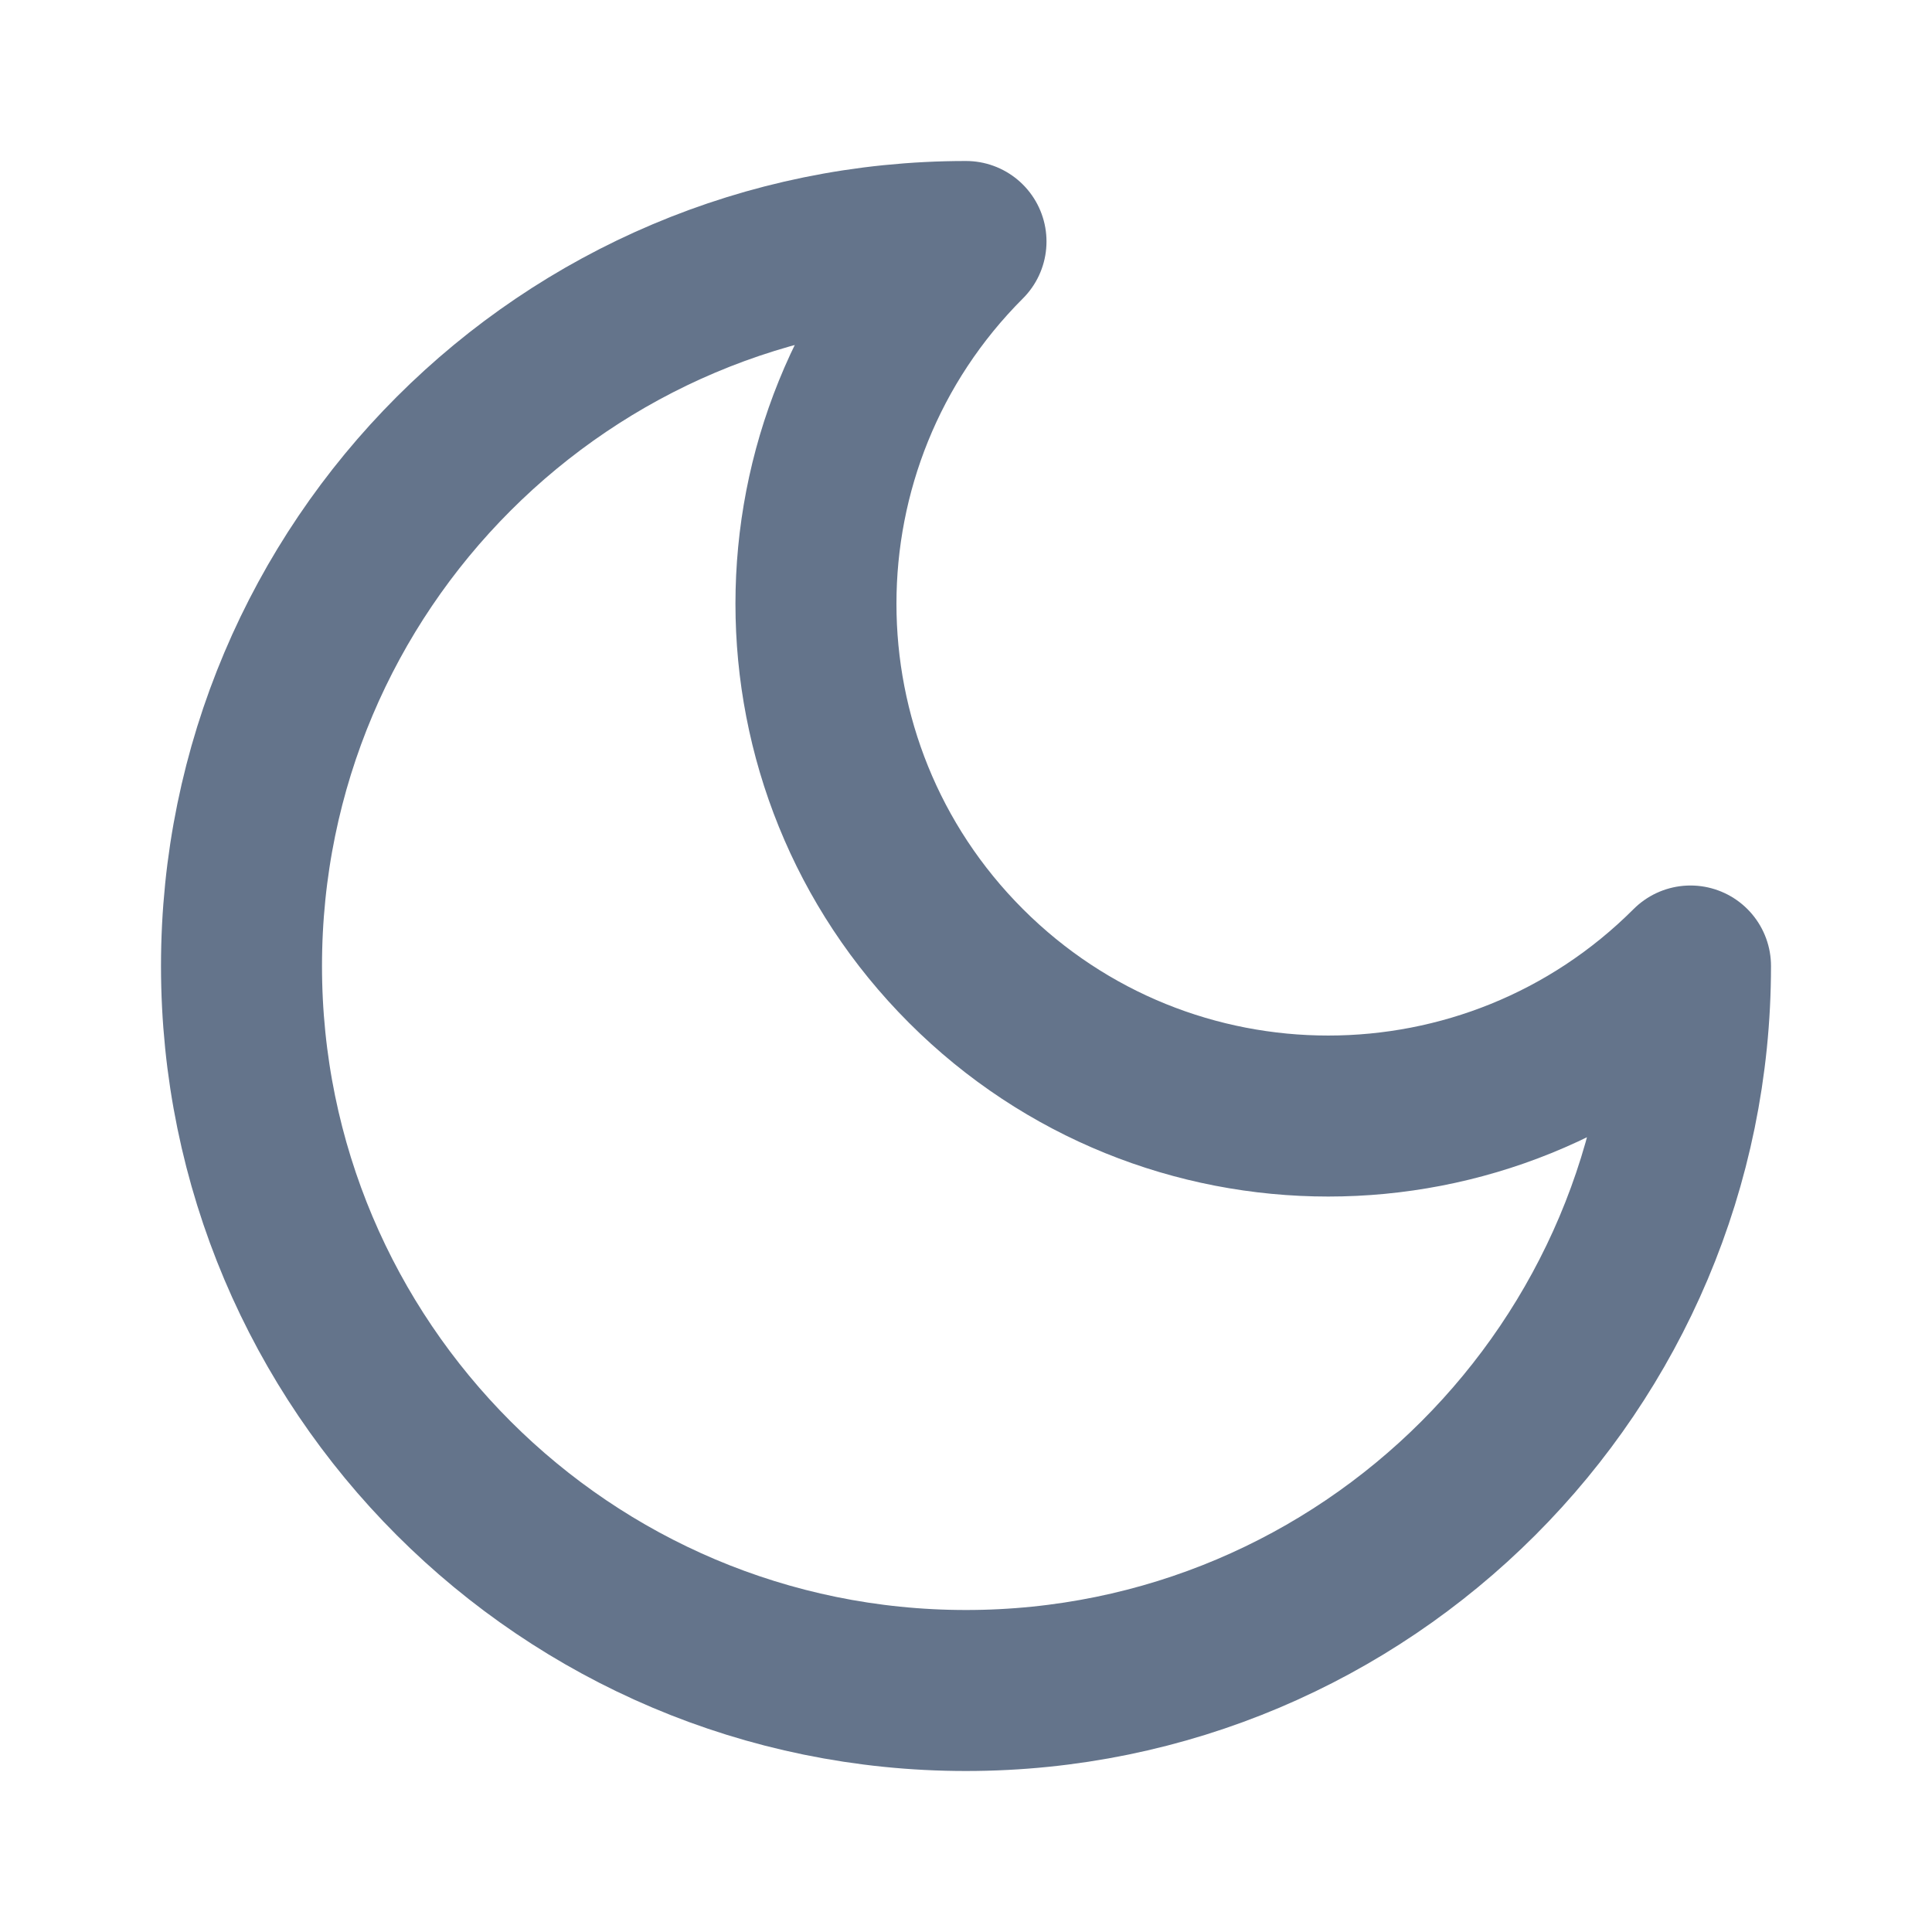
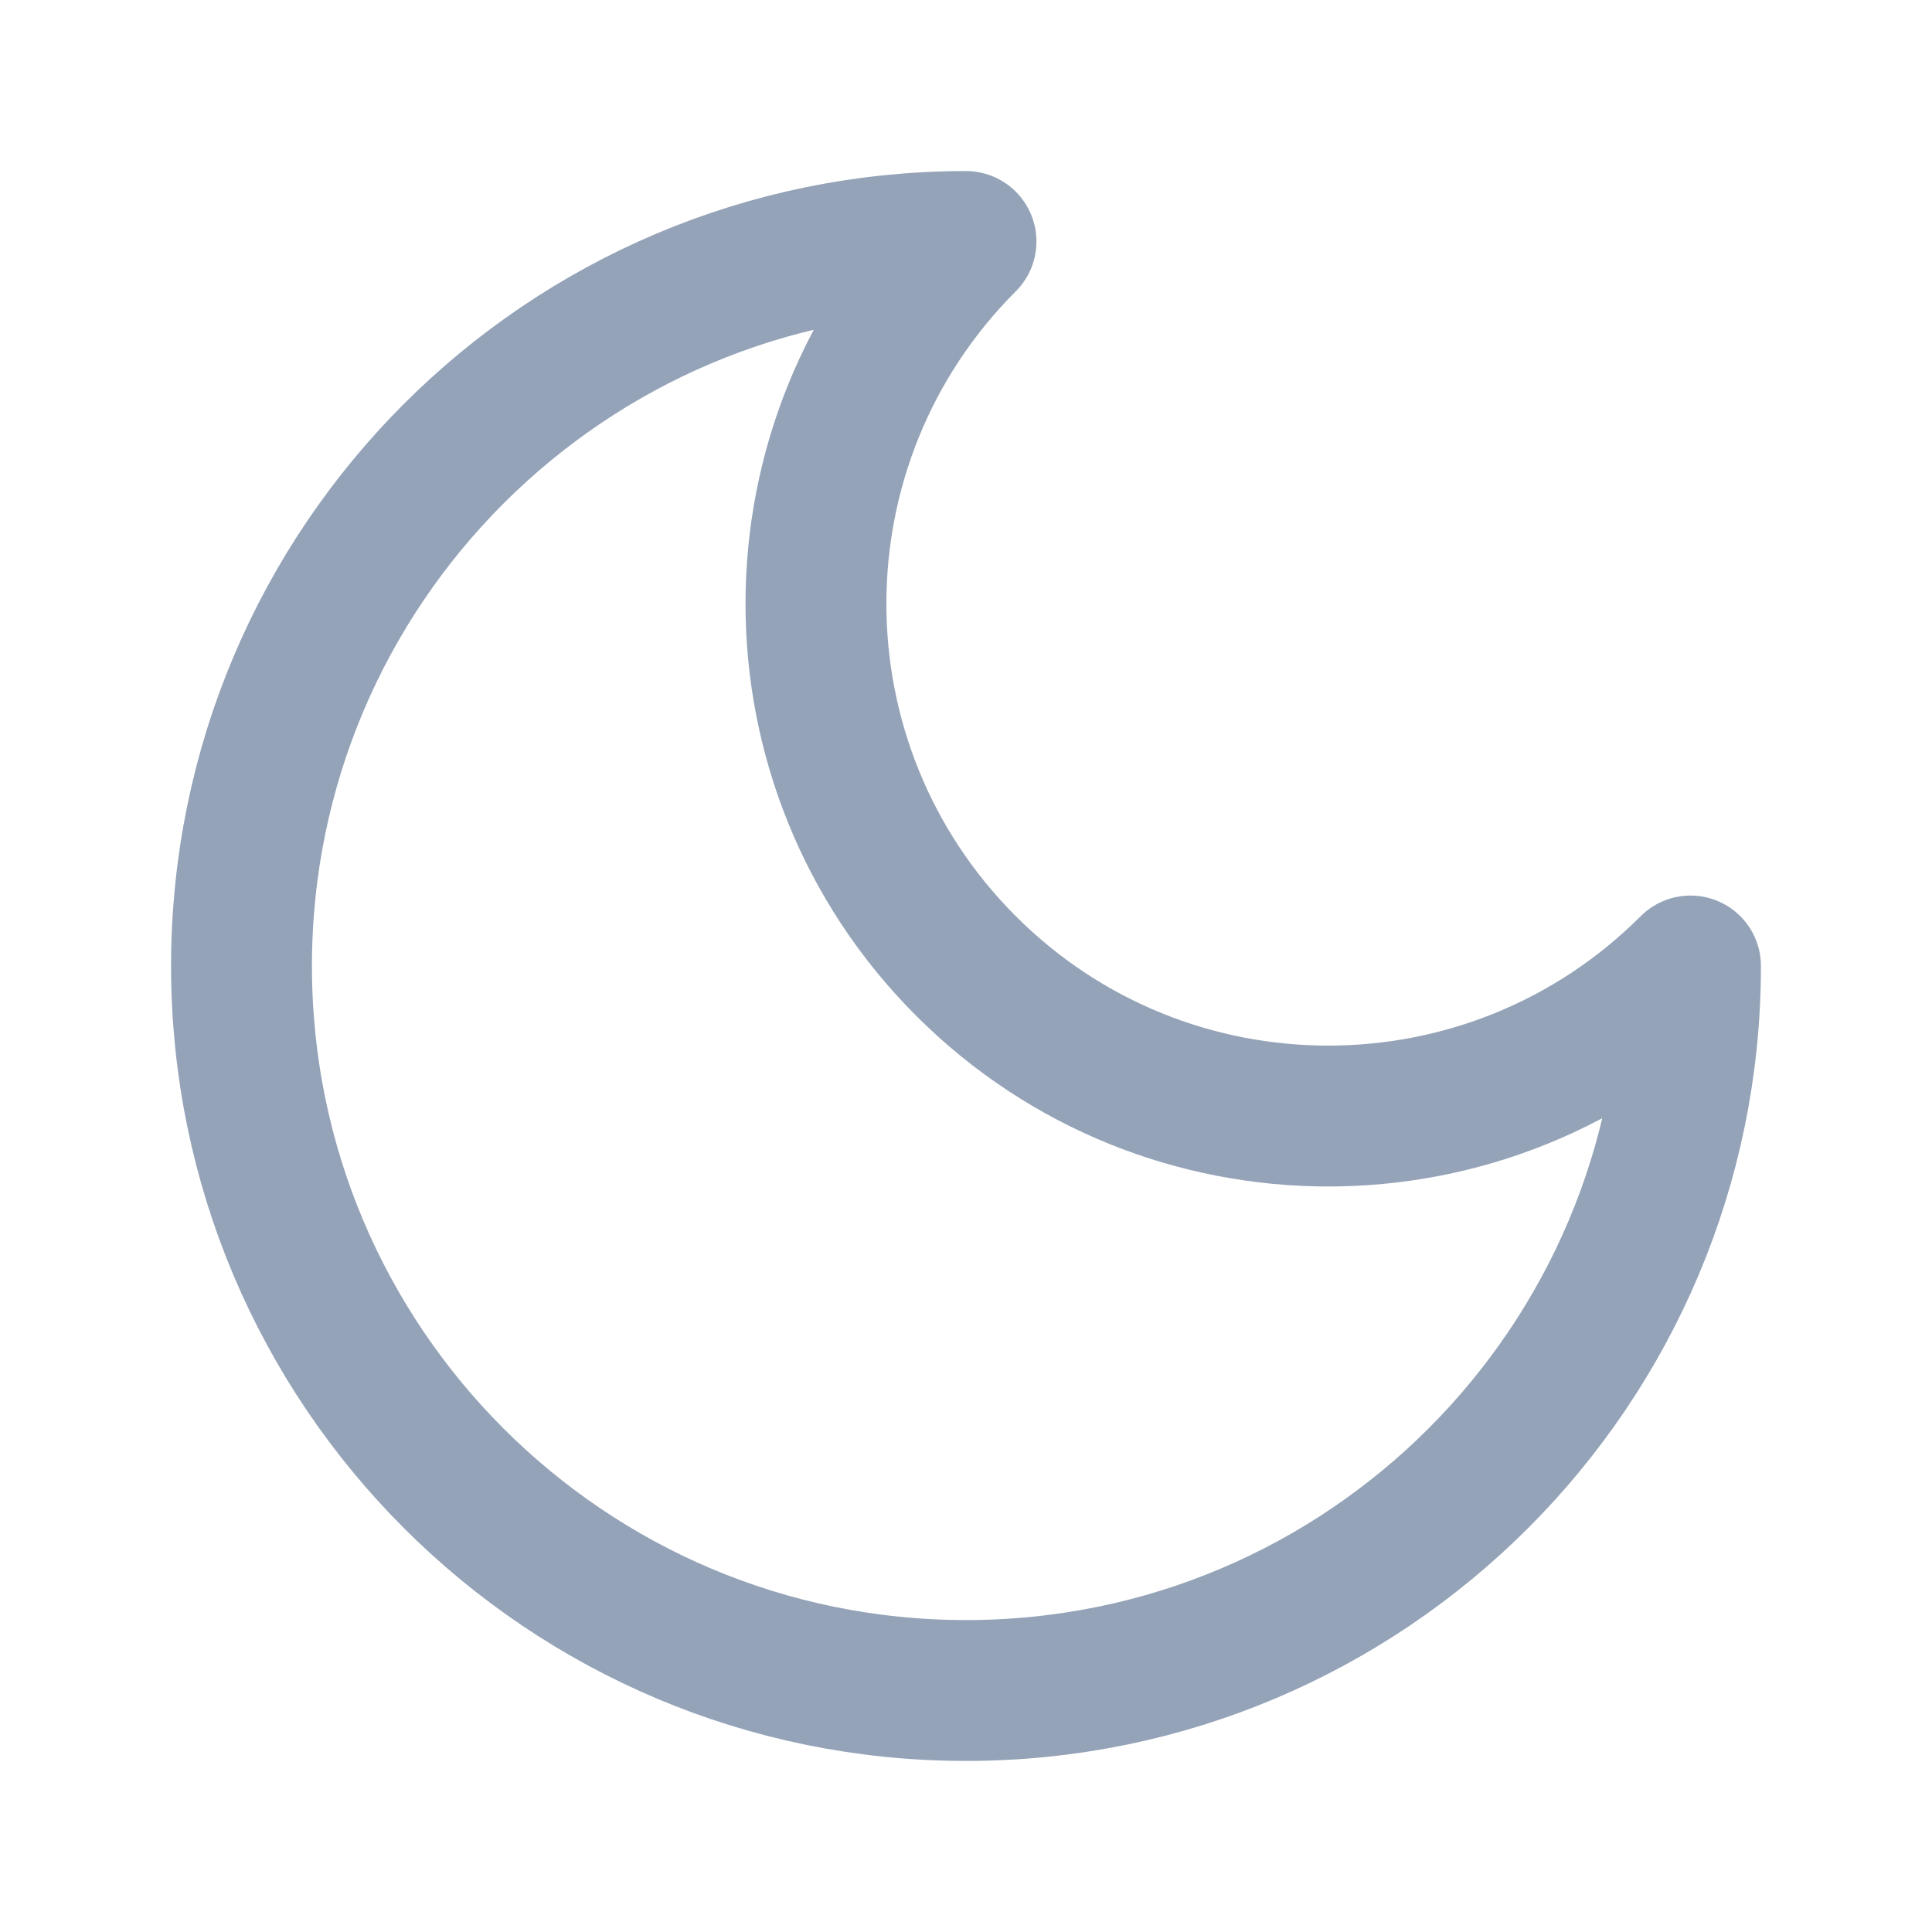
- <svg xmlns="http://www.w3.org/2000/svg" width="20" height="20" viewBox="0 0 24 24" fill="none" stroke="#64748b" stroke-width="2" stroke-linecap="round" stroke-linejoin="round">
-   <path d="M12 3a6 6 0 0 0 9 9 9 9 0 1 1-9-9Z" />
+ <svg xmlns="http://www.w3.org/2000/svg" viewBox="0 0 24 24" fill="none" aria-hidden="true">
+   <path stroke="#94a3b8" stroke-width="1.75" stroke-linecap="round" stroke-linejoin="round" d="M12 3a6 6 0 0 0 9 9 9 9 0 1 1-9-9Z" />
</svg>
